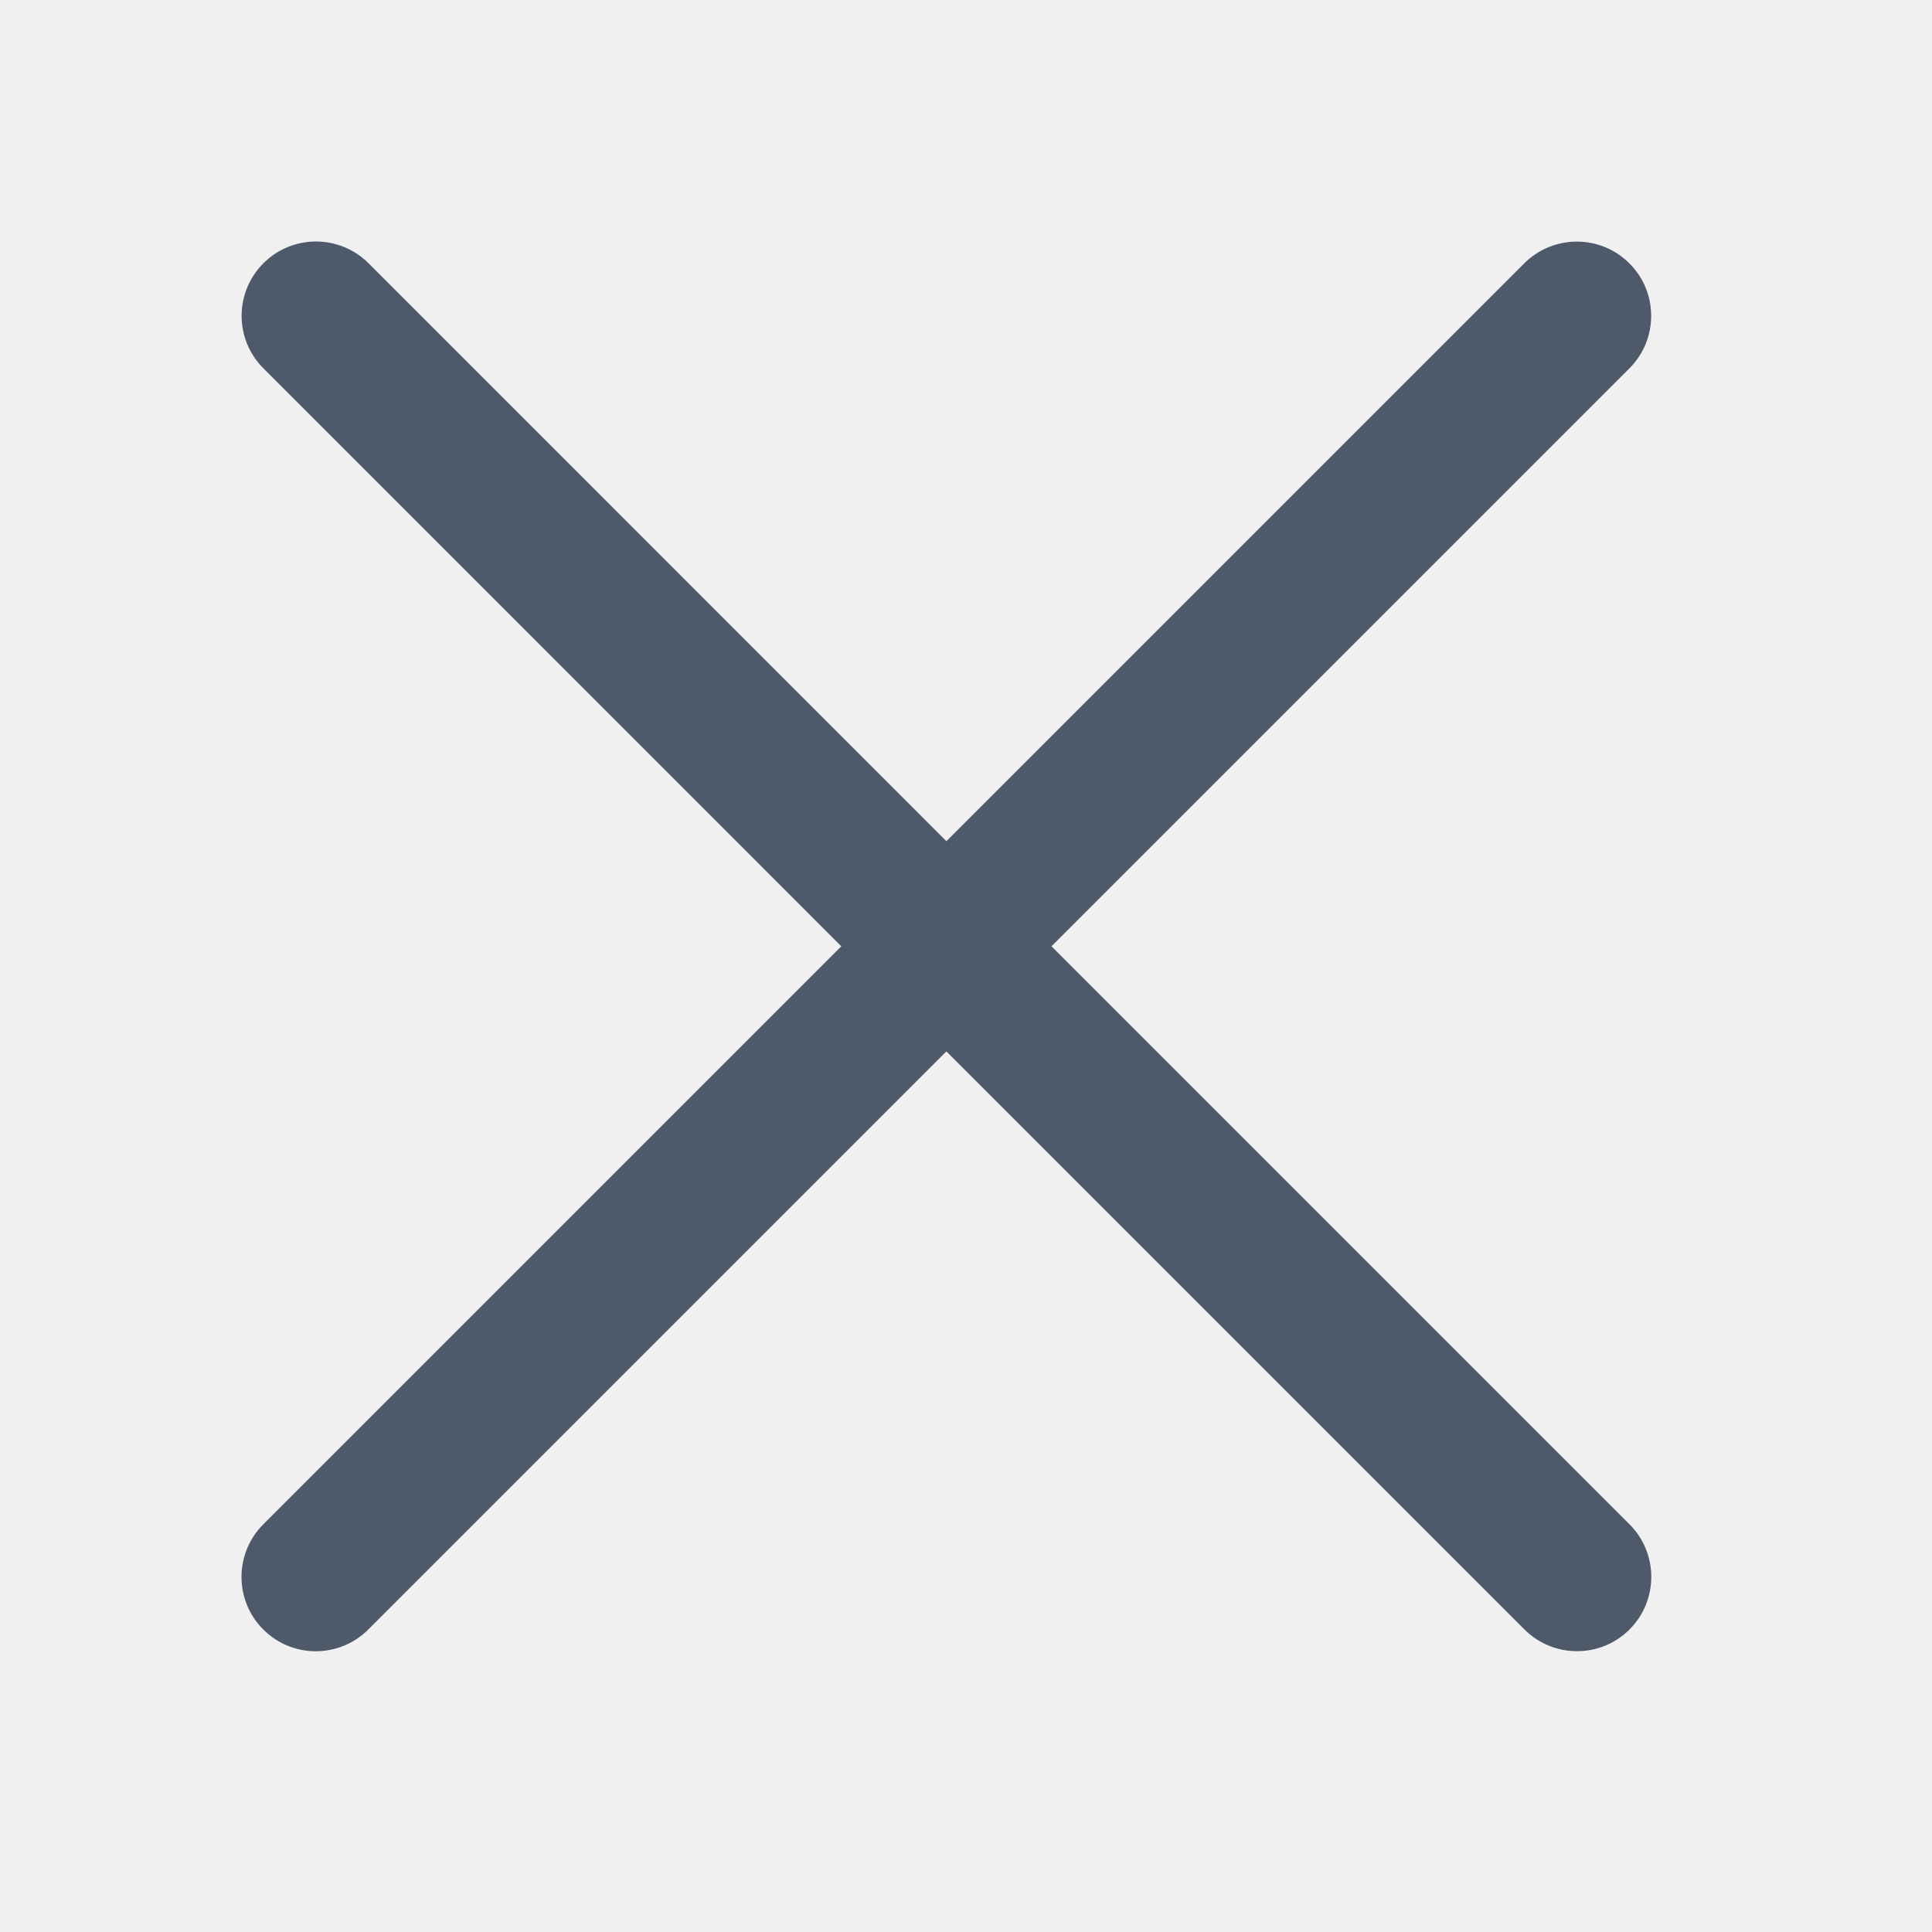
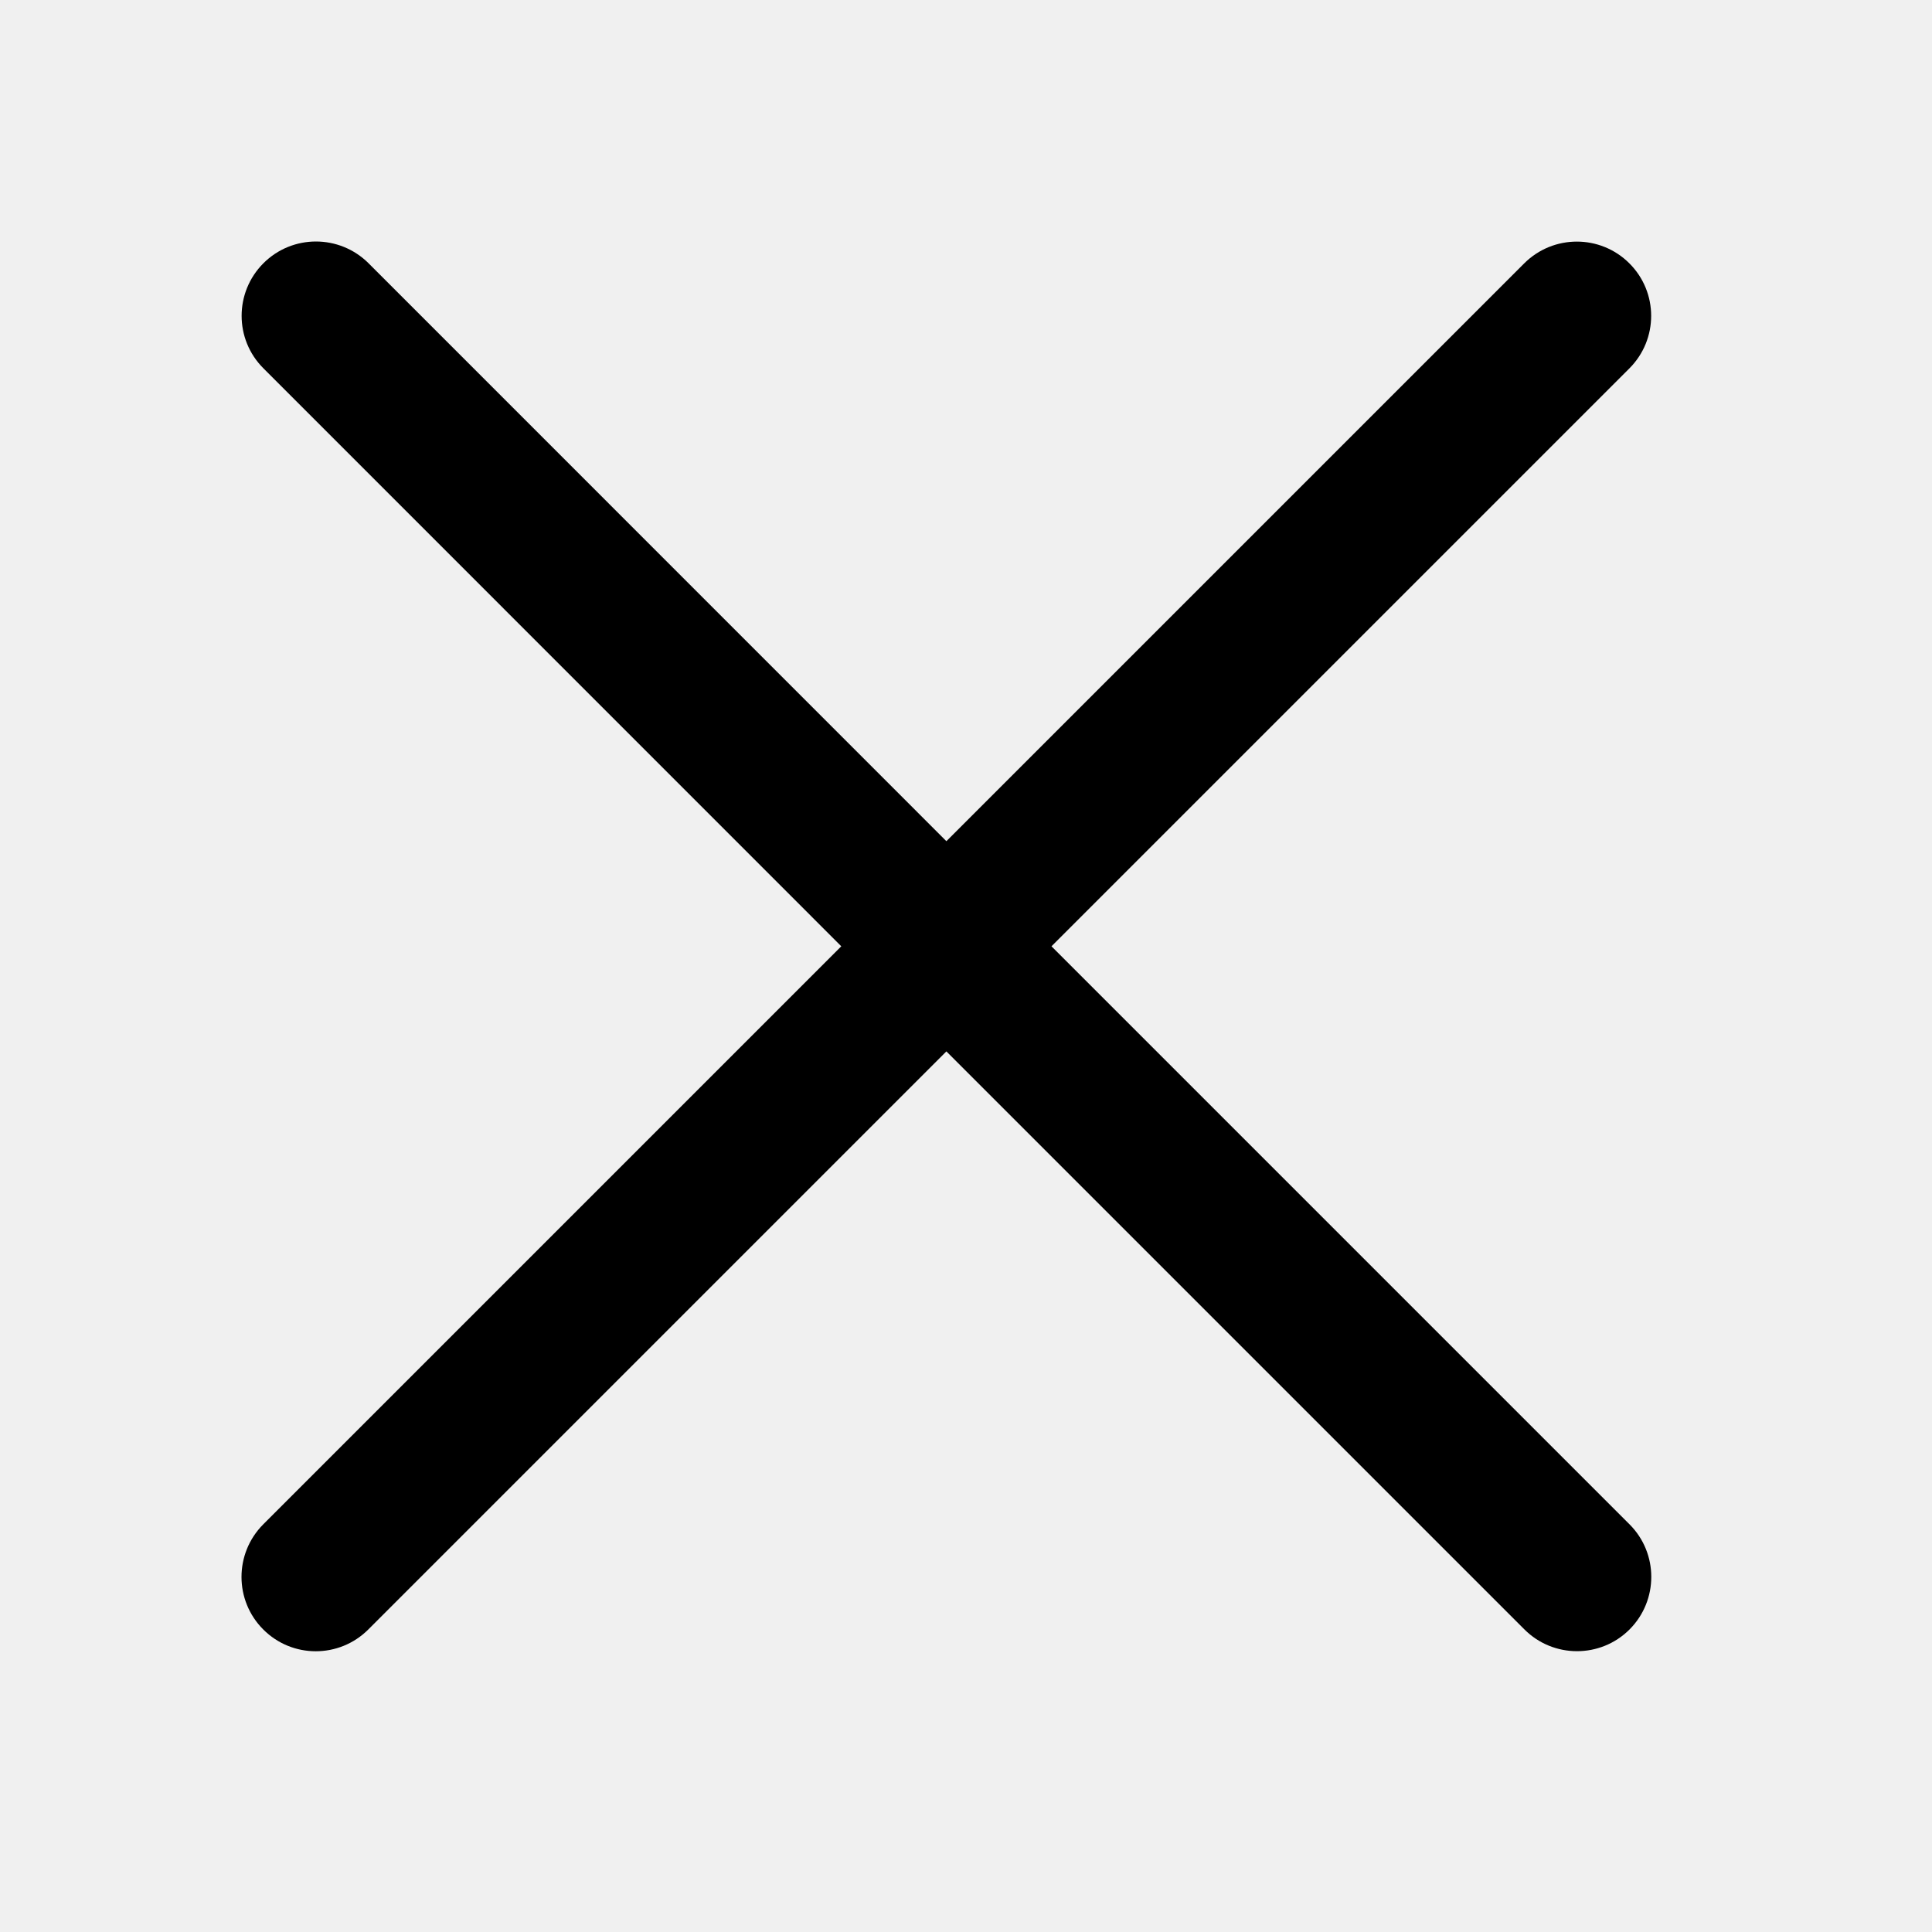
- <svg xmlns="http://www.w3.org/2000/svg" fill="none" version="1.1" width="20" height="20" viewBox="0 0 20 20">
+ <svg xmlns="http://www.w3.org/2000/svg" version="1.1" width="20" height="20" viewBox="0 0 20 20">
  <g style="mix-blend-mode:passthrough">
    <g>
      <g style="mix-blend-mode:passthrough">
-         <rect x="0" y="0" width="20" height="20" rx="0" fill="#FFFFFF" fill-opacity="0" />
+         <rect x="0" y="0" width="20" height="20" rx="0" fill-opacity="0" />
      </g>
      <g style="mix-blend-mode:passthrough" transform="matrix(1,5.5511147922535377e-17,-5.551115123125783e-17,1,0,0)">
-         <path d="M3.815,2.725C3.514,2.425,3.027,2.425,2.727,2.725C2.426,3.026,2.426,3.513,2.727,3.813L8.709,9.796L2.725,15.78C2.425,16.081,2.425,16.568,2.725,16.868C3.025,17.169,3.512,17.169,3.813,16.868L9.797,10.884L15.781,16.868C16.081,17.168,16.569,17.168,16.869,16.868C17.169,16.567,17.169,16.08,16.869,15.78L10.885,9.796L16.867,3.814C17.168,3.513,17.168,3.026,16.867,2.726C16.567,2.426,16.08,2.426,15.779,2.726L9.797,8.708L3.815,2.725Z" fill-rule="evenodd" fill="#4E5969" fill-opacity="1" />
+         <path d="M3.815,2.725C3.514,2.425,3.027,2.425,2.727,2.725C2.426,3.026,2.426,3.513,2.727,3.813L8.709,9.796L2.725,15.78C2.425,16.081,2.425,16.568,2.725,16.868C3.025,17.169,3.512,17.169,3.813,16.868L9.797,10.884L15.781,16.868C16.081,17.168,16.569,17.168,16.869,16.868C17.169,16.567,17.169,16.08,16.869,15.78L10.885,9.796L16.867,3.814C17.168,3.513,17.168,3.026,16.867,2.726C16.567,2.426,16.08,2.426,15.779,2.726L9.797,8.708L3.815,2.725Z" fill-rule="evenodd" fill-opacity="1" />
      </g>
    </g>
  </g>
</svg>
